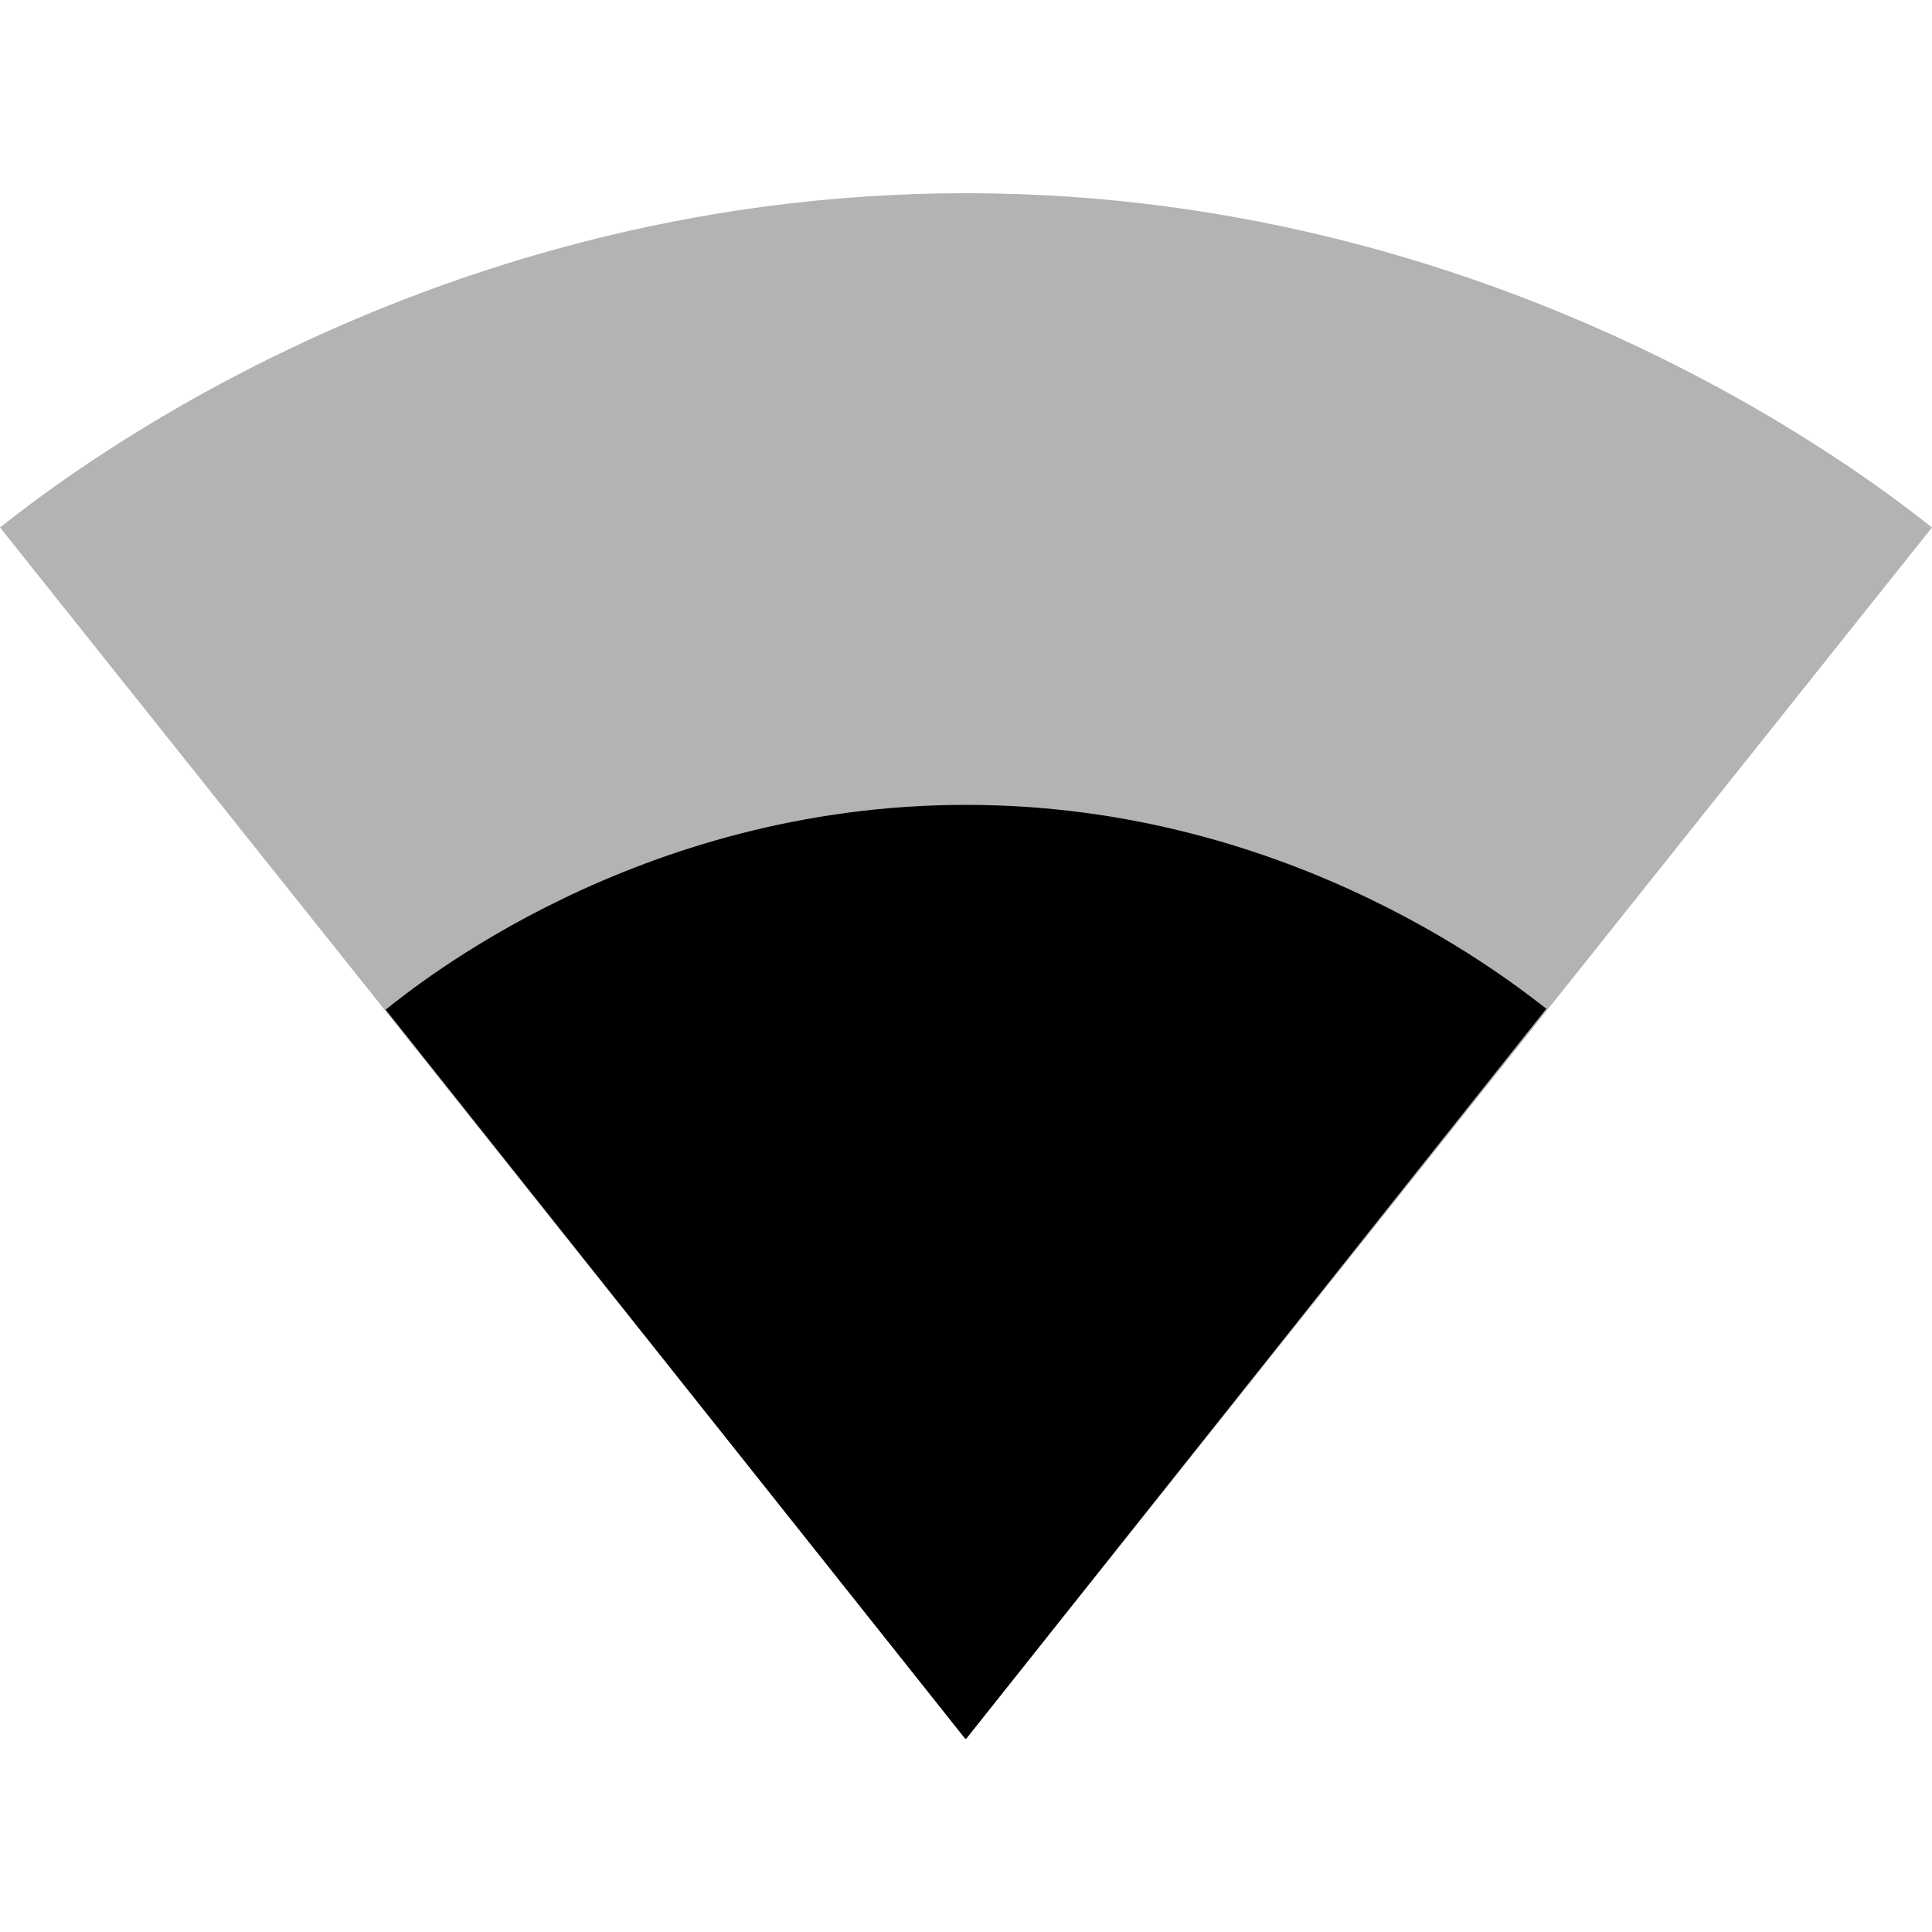
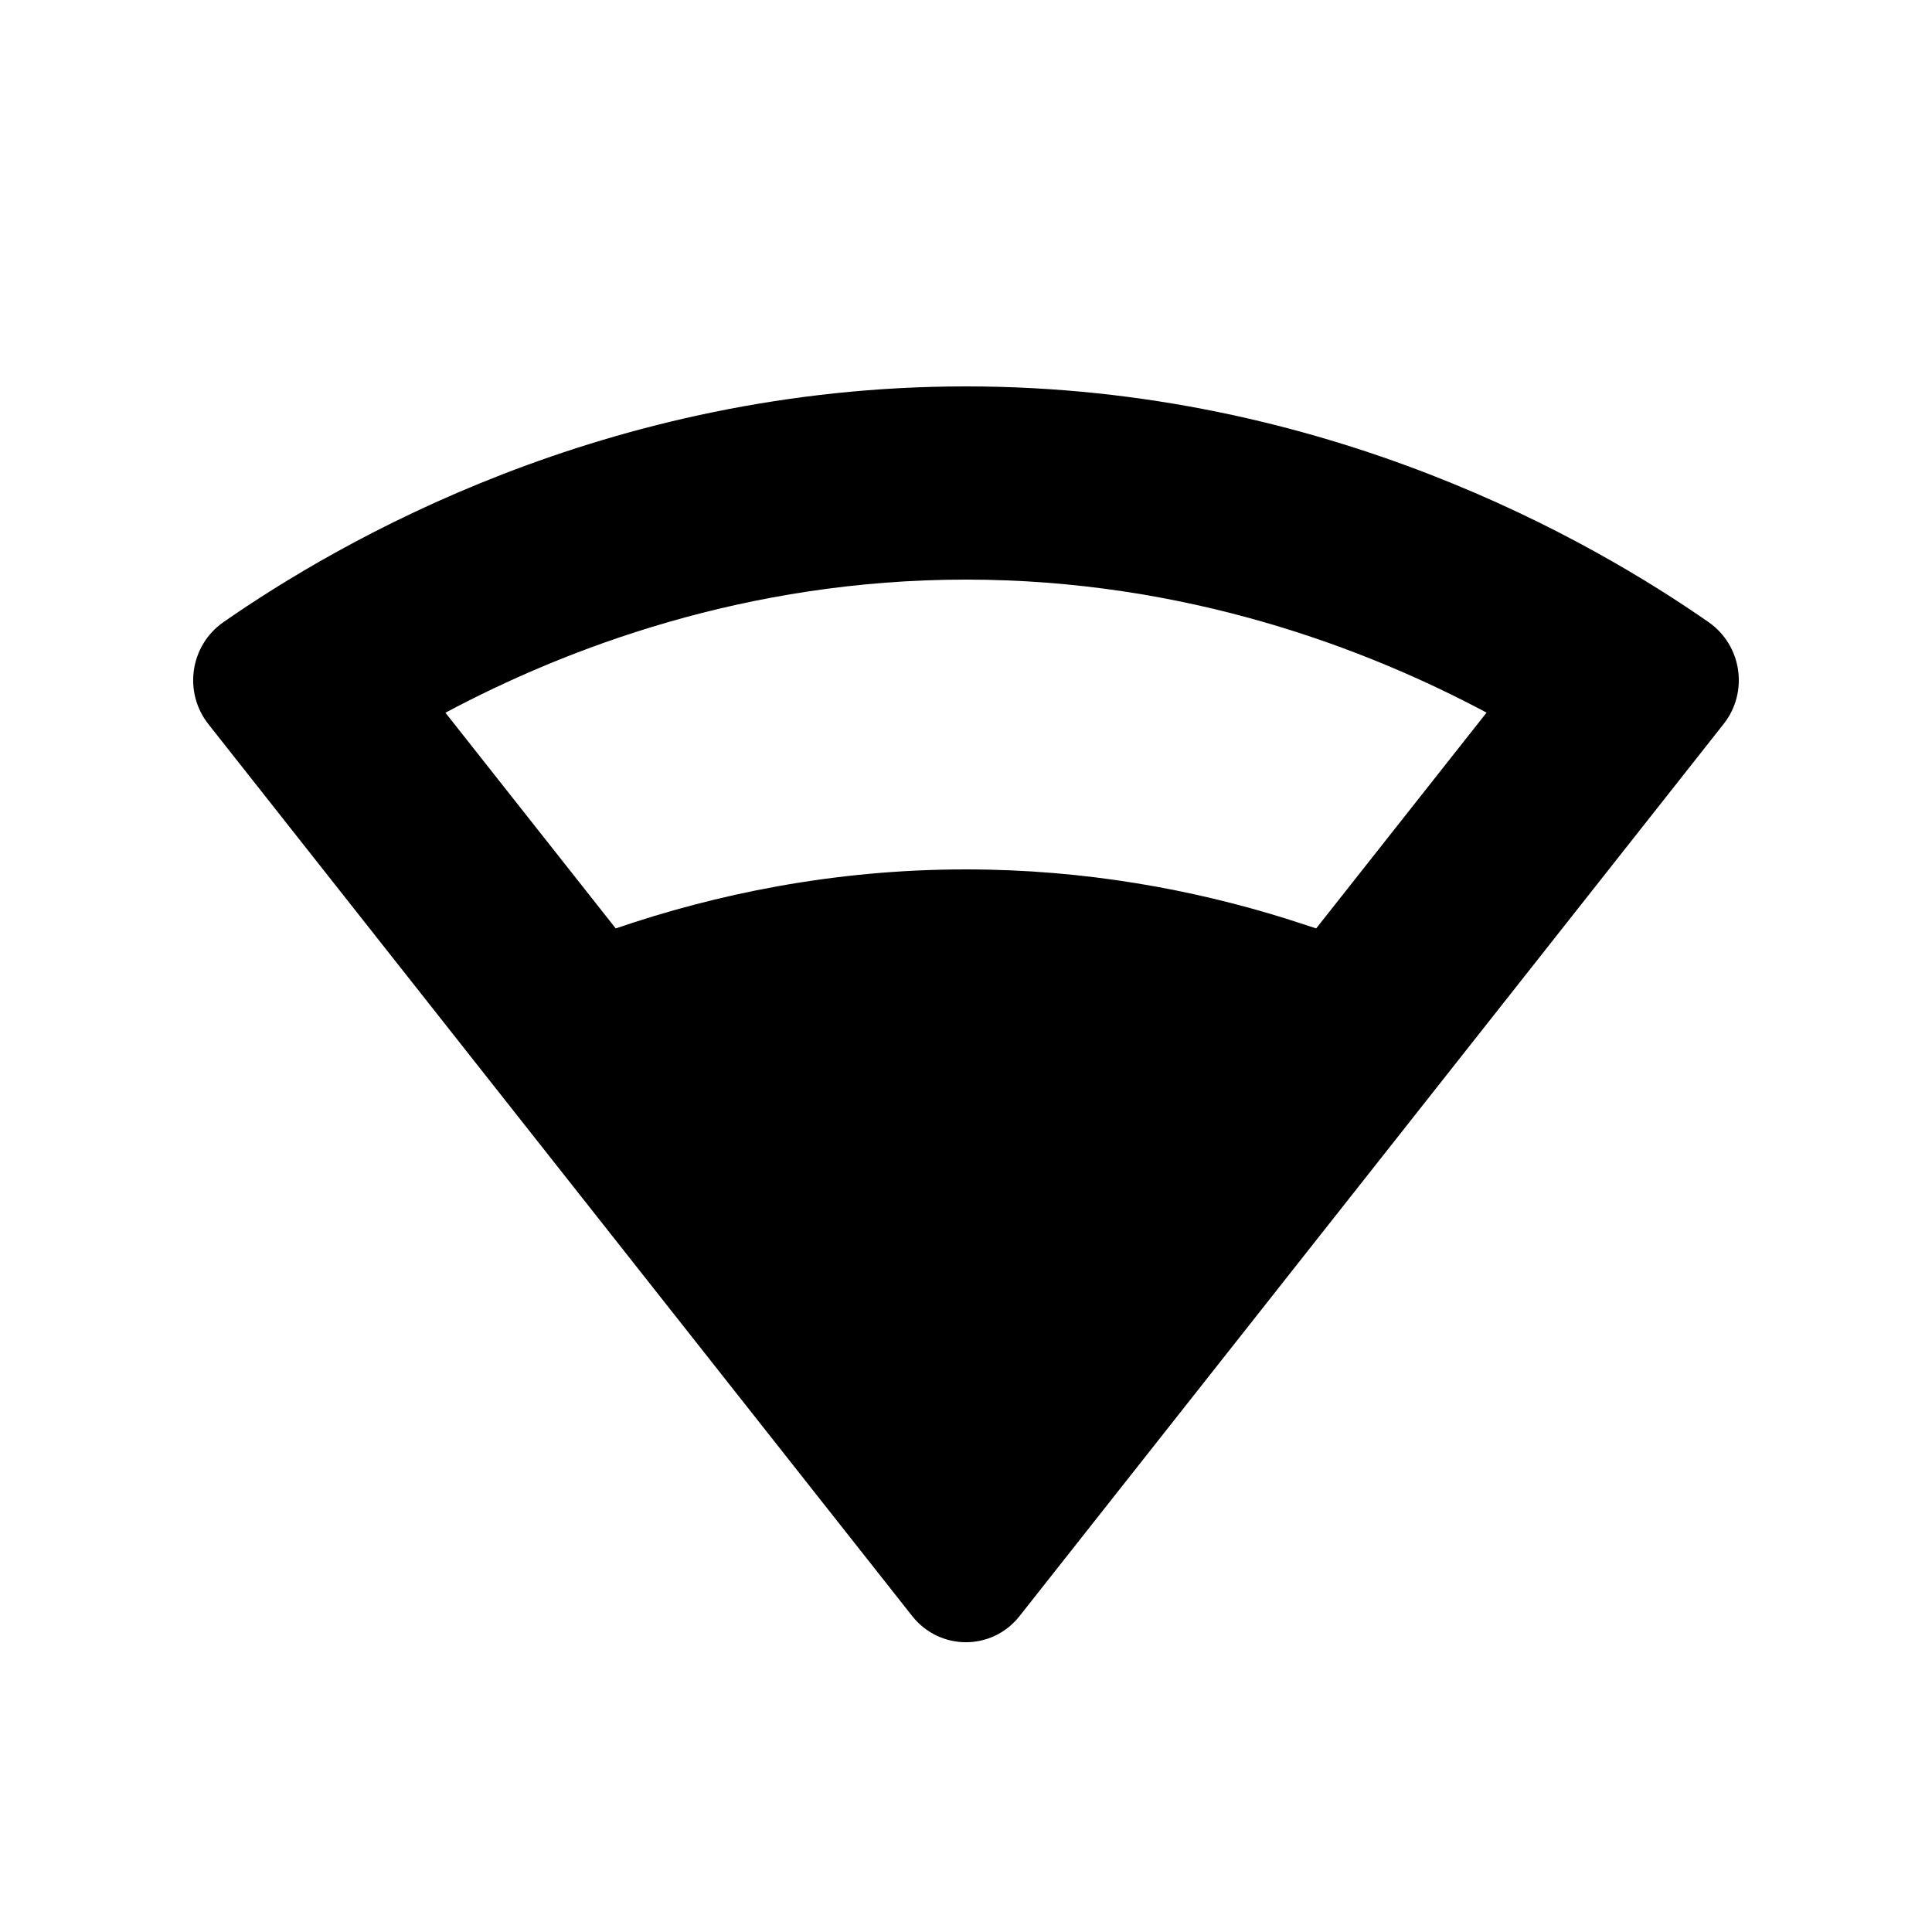
- <svg xmlns="http://www.w3.org/2000/svg" width="20px" height="20px">
-   <path d="M10.01 17.99L20 5.46C19.613 5.164 15.765 2 10 2 4.227 2 .387 5.165 0 5.46l9.99 12.53.01.01.01-.01z" fill-opacity=".3" />
-   <path d="M3.992 10.452l6 7.548H10l.008-.008 6-7.55c-.3-.226-2.59-2.11-6.008-2.11-3.417 0-5.708 1.884-6.008 2.12z" />
+ <svg xmlns="http://www.w3.org/2000/svg" width="20" height="20" viewBox="0 0 20 20">
+   <path fill-rule="evenodd" d="M8,4.4408921e-15 C11.733,4.4408921e-15 14.495,1.611 15.688,2.441 C16.032,2.681 16.104,3.165 15.842,3.496 L15.842,3.496 L8.555,12.729 C8.27,13.091 7.728,13.091 7.442,12.728 L7.442,12.728 L0.157,3.496 C-0.104,3.165 -0.032,2.681 0.312,2.441 C1.505,1.611 4.268,4.4408921e-15 8,4.4408921e-15 Z M7.999,5 C9.236,5 10.351,5.21 11.311,5.509 L11.625,5.611 L11.625,5.611 C12.314,4.739 13.389,3.377 13.389,3.377 C12.143,2.713 10.279,2 8,2 C5.722,2 3.858,2.713 2.611,3.378 C2.611,3.378 3.361,4.328 4.374,5.611 C5.402,5.259 6.625,5 7.999,5 Z" transform="translate(2 4)" />
</svg>
